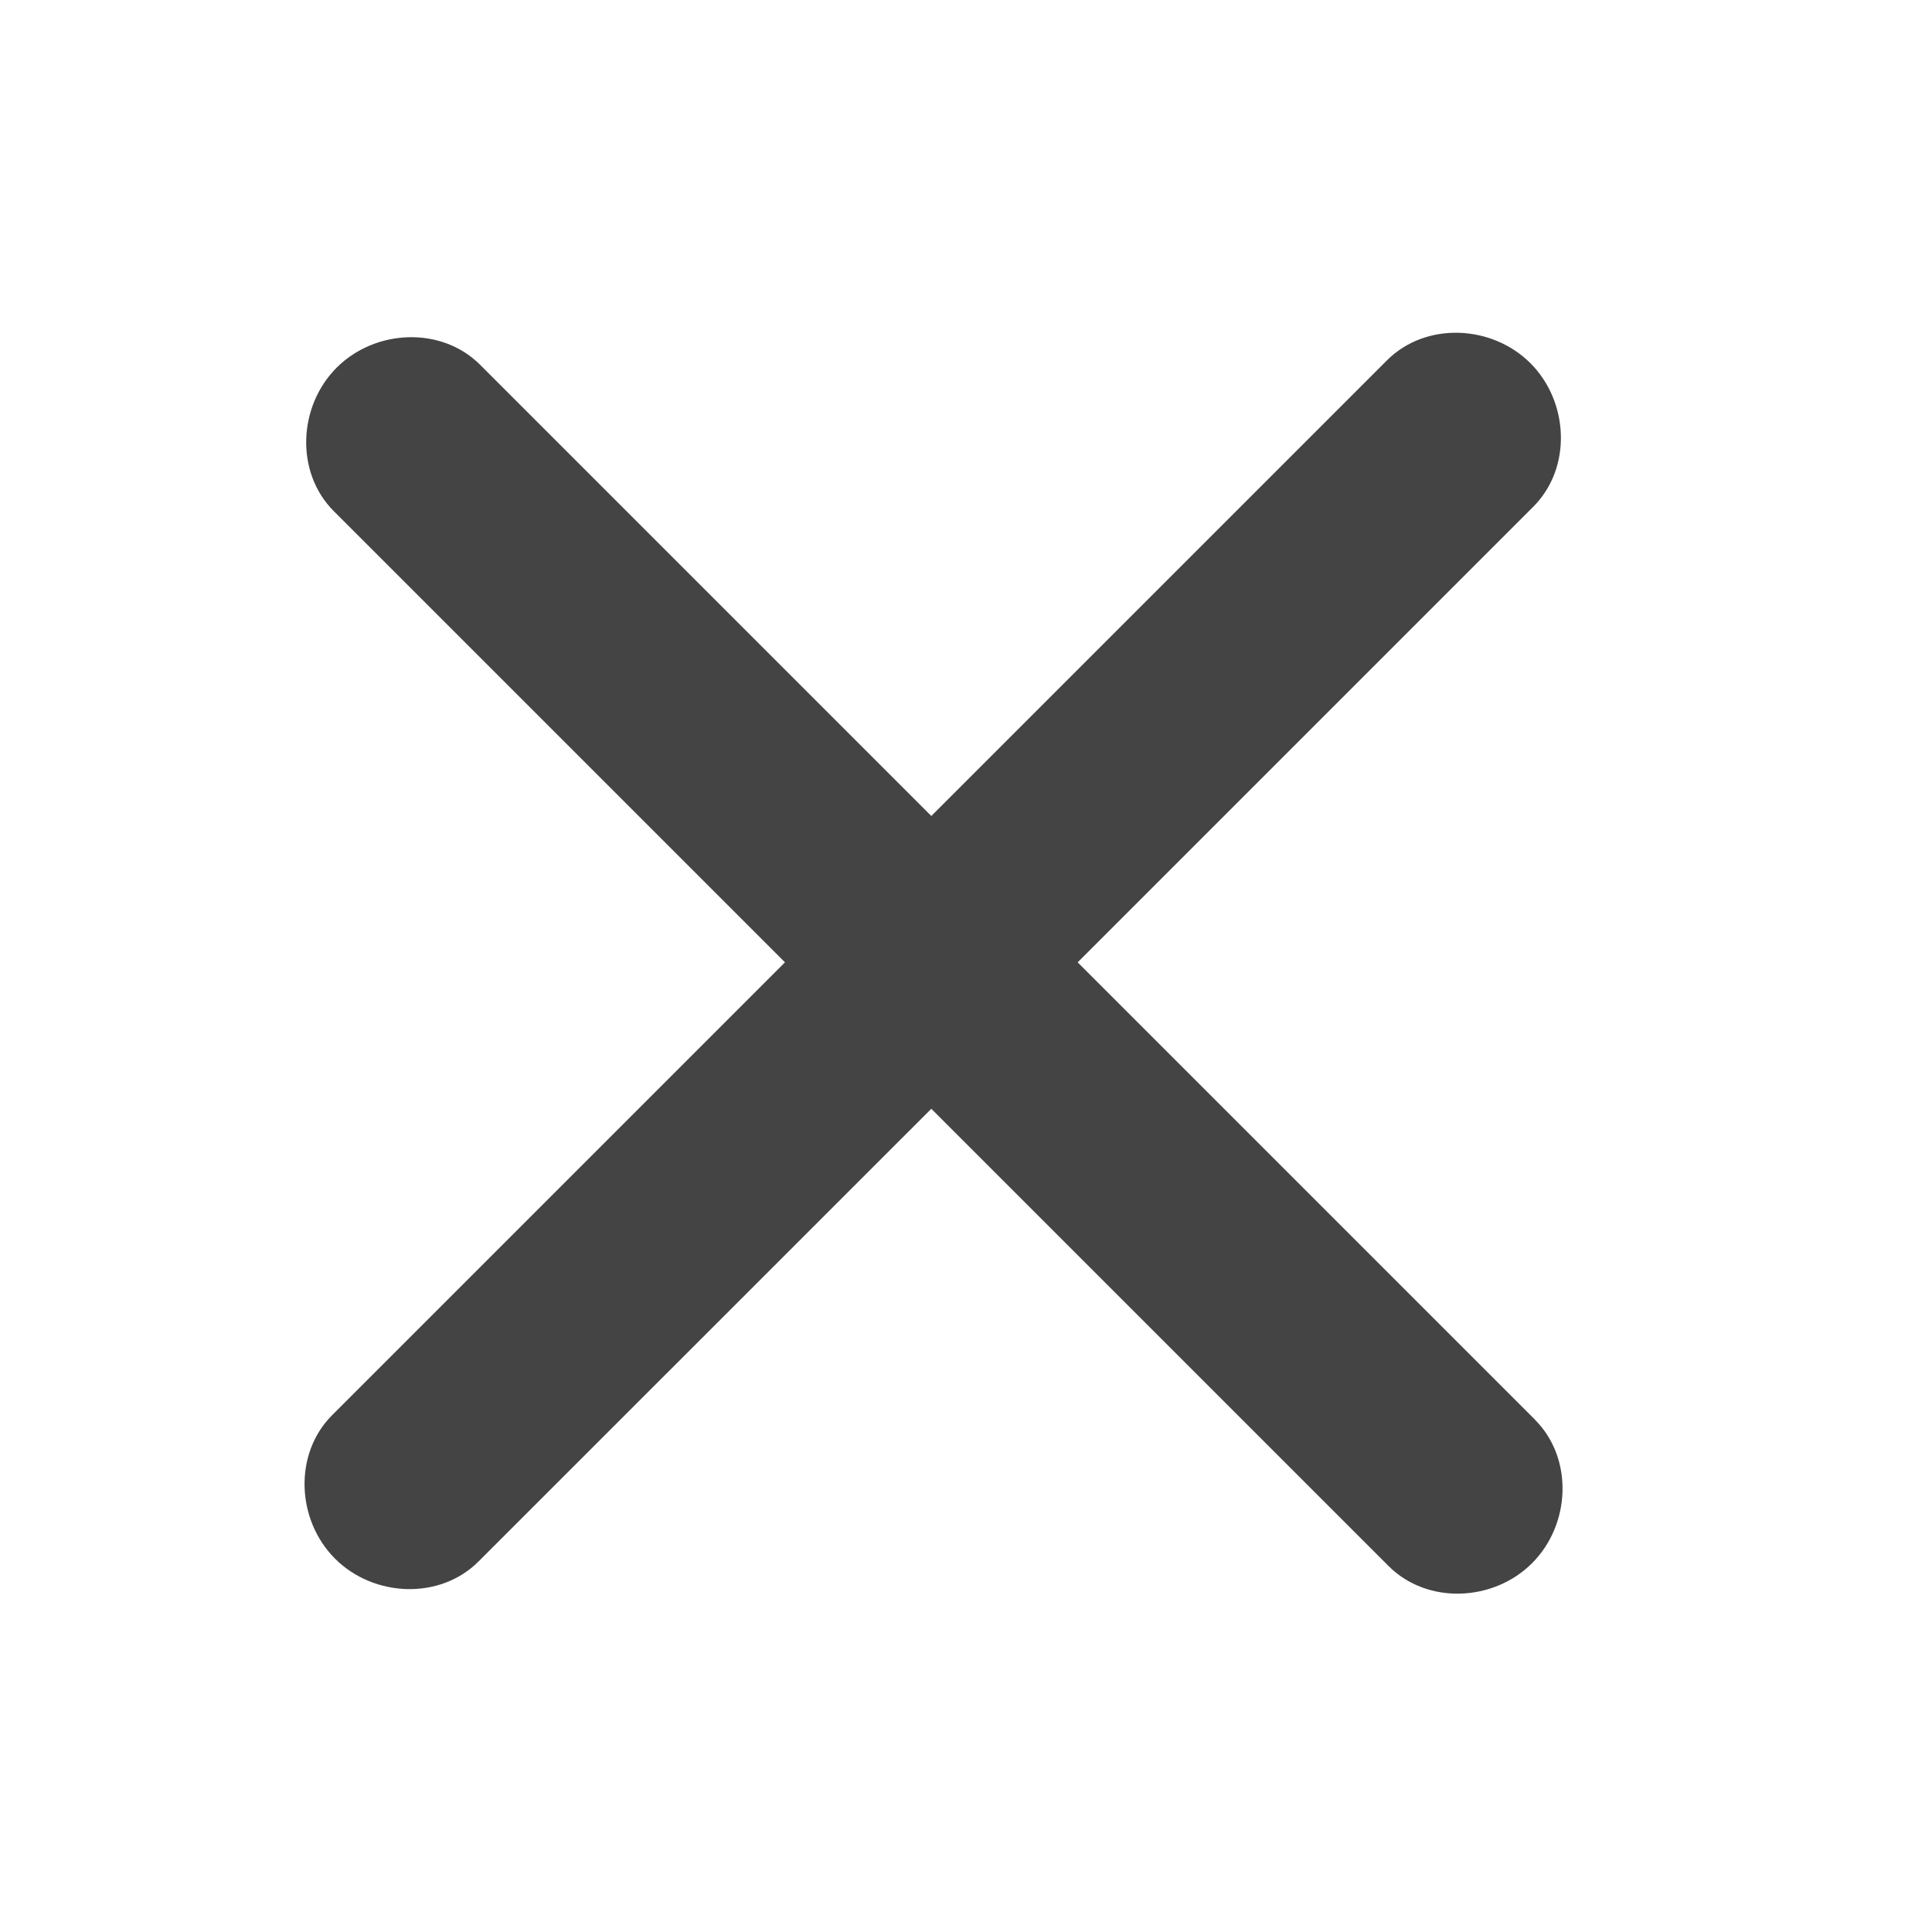
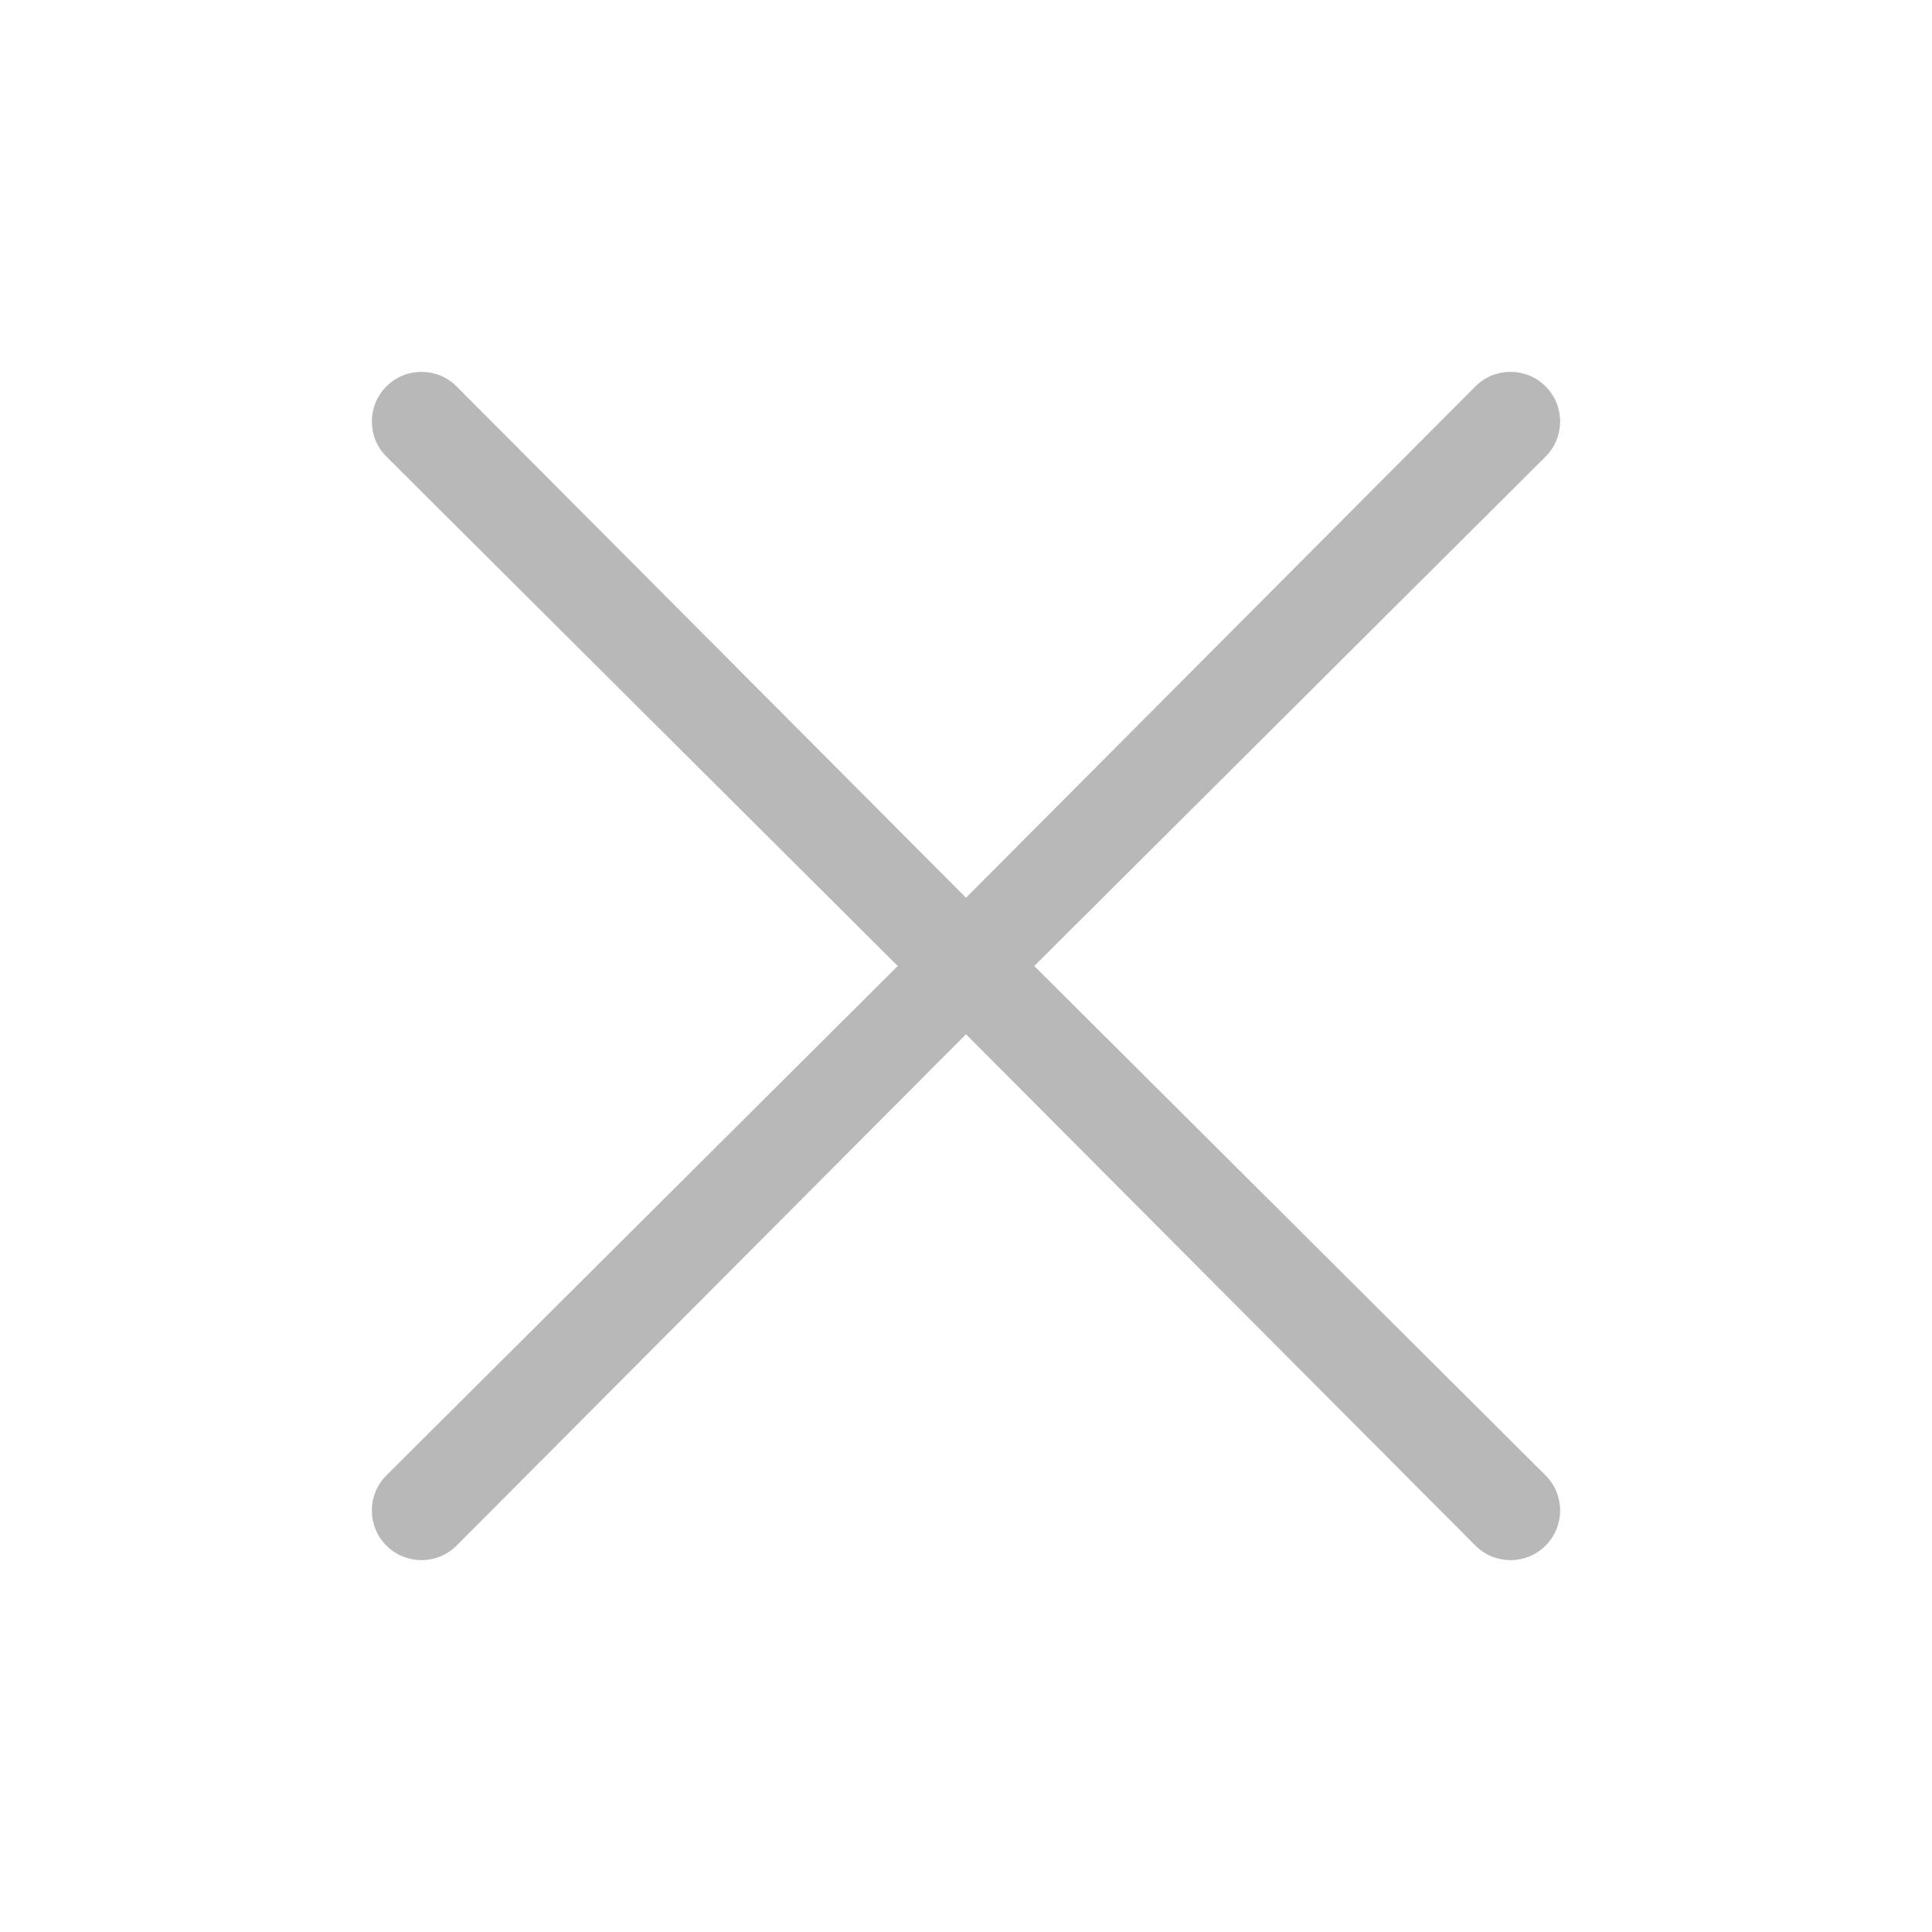
- <svg xmlns="http://www.w3.org/2000/svg" width="20" height="20" viewBox="0 0 20 20" class="icon">
-   <path fill="#444" d="M15.89 14.696l-4.734-4.734 4.717-4.717c.4-.4.37-1.085-.03-1.485s-1.085-.43-1.485-.03L9.641 8.447 4.97 3.776c-.4-.4-1.085-.37-1.485.03s-.43 1.085-.03 1.485l4.671 4.671-4.688 4.688c-.4.4-.37 1.085.03 1.485s1.085.43 1.485.03l4.688-4.687 4.734 4.734c.4.4 1.085.37 1.485-.03s.43-1.085.03-1.485z" />
+ <svg xmlns="http://www.w3.org/2000/svg" id="Capa_1" data-name="Capa 1" viewBox="0 0 30 30">
+   <defs>
+     <style>.cls-1{fill:#b8b8b8;}</style>
+   </defs>
+   <path class="cls-1" d="M16.06,15,24,7.09A.75.75,0,1,0,22.91,6L15,13.94,7.09,6A.75.75,0,0,0,6,7.09L13.94,15,6,22.91A.75.75,0,1,0,7.09,24L15,16.06,22.91,24A.75.75,0,0,0,24,22.91Z" />
</svg>
